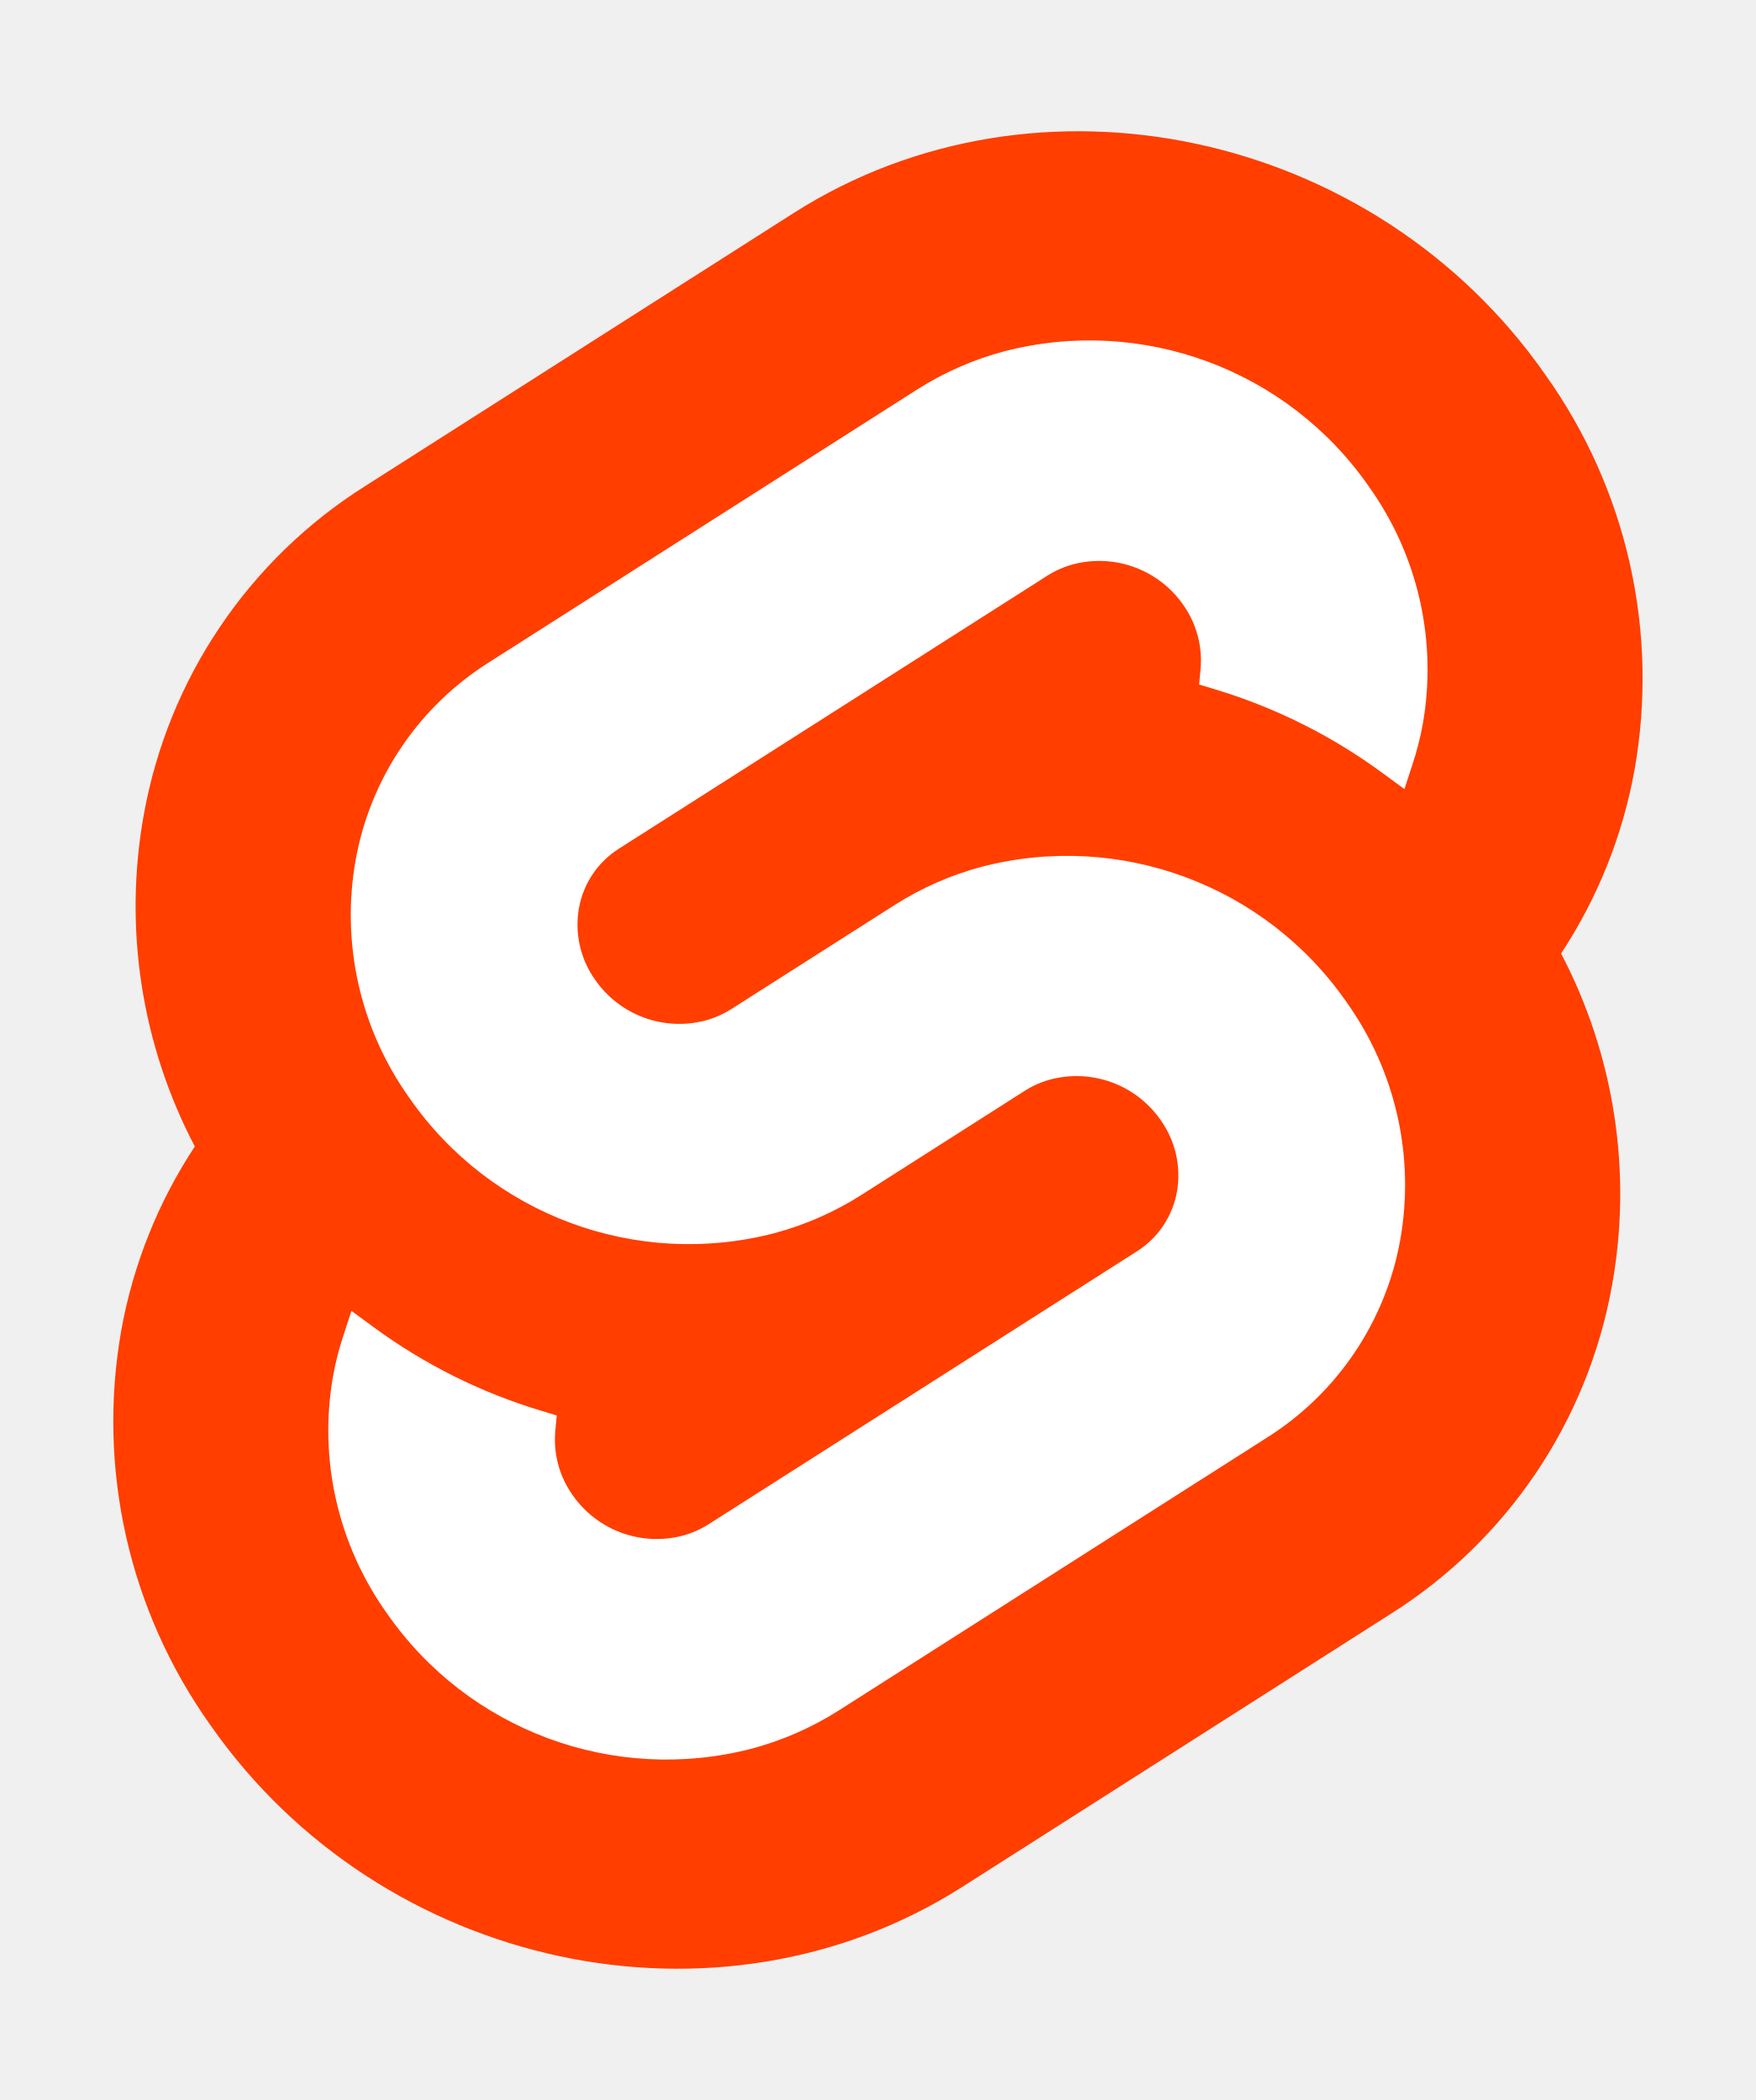
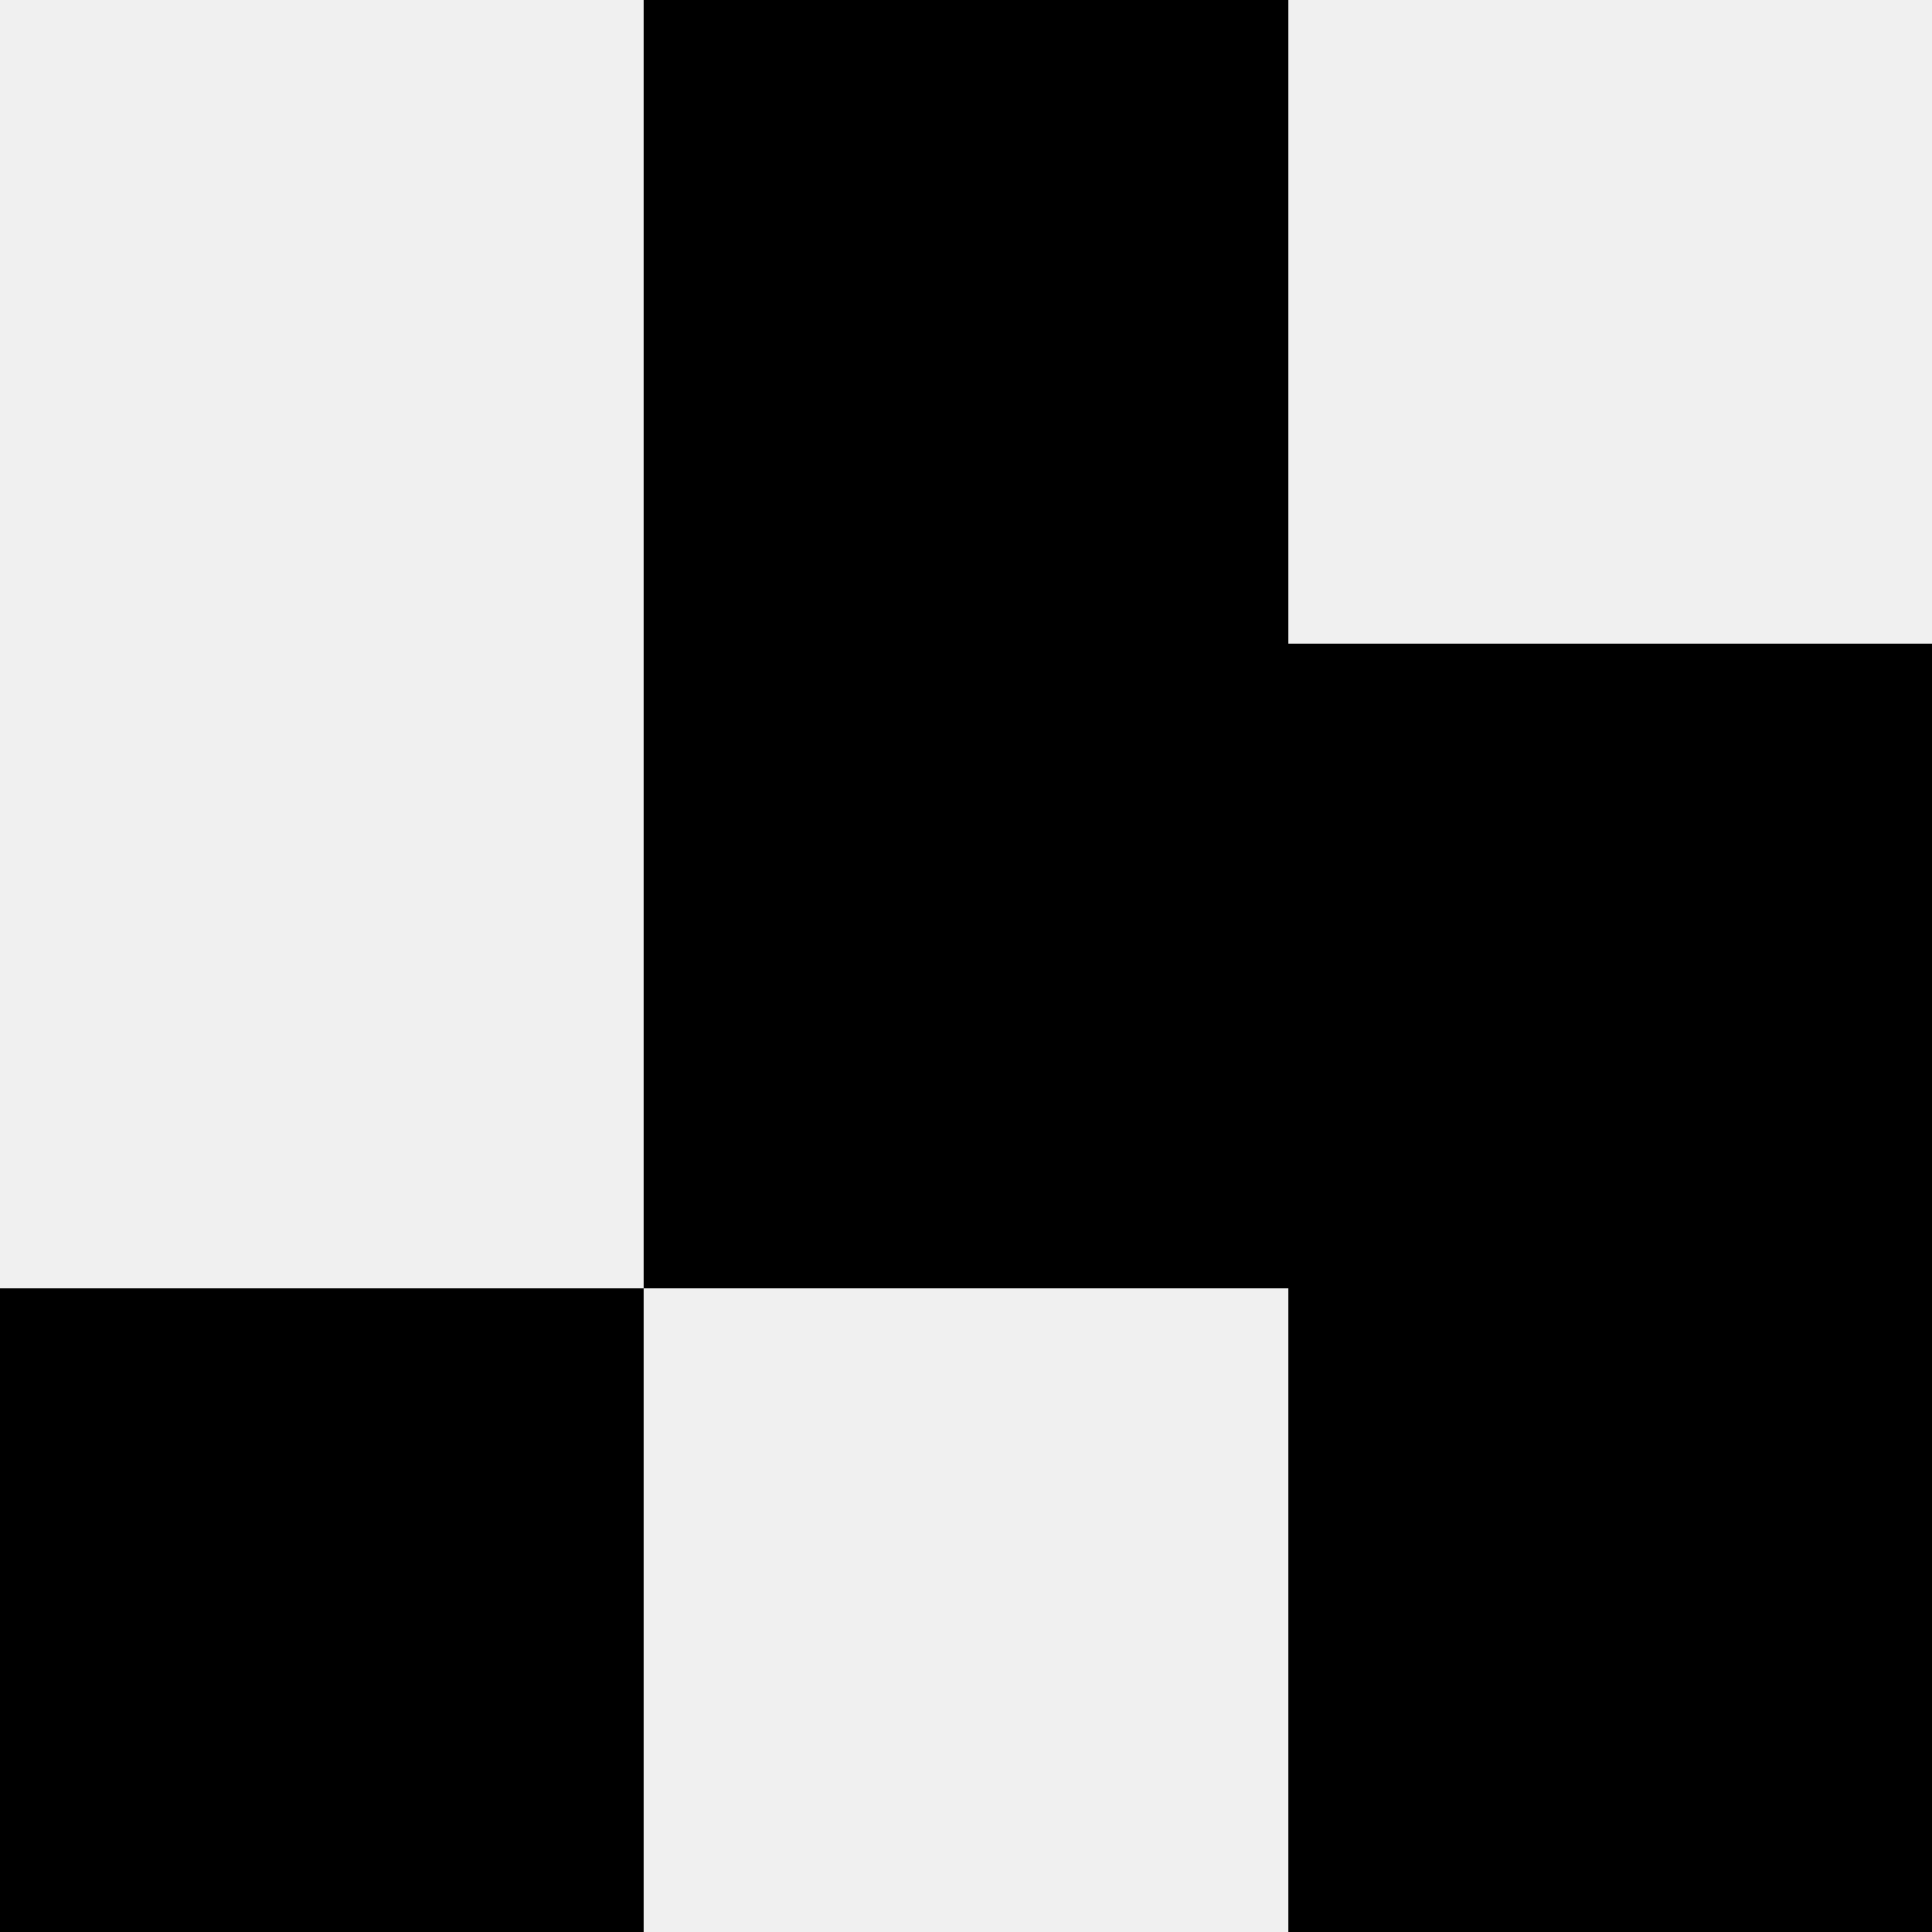
- <svg xmlns="http://www.w3.org/2000/svg" width="107" height="128" viewBox="0 0 107 128">
-   <path d="M94.157 22.819c-10.4-14.885-30.94-19.297-45.792-9.835L22.282 29.608A29.92 29.92 0 0 0 8.764 49.65a31.5 31.5 0 0 0 3.108 20.231 30 30 0 0 0-4.477 11.183 31.9 31.9 0 0 0 5.448 24.116c10.402 14.887 30.942 19.297 45.791 9.835l26.083-16.624A29.92 29.92 0 0 0 98.235 78.35a31.53 31.53 0 0 0-3.105-20.232 30 30 0 0 0 4.474-11.182 31.88 31.88 0 0 0-5.447-24.116" style="fill:#ff3e00" />
-   <path d="M45.817 106.582a20.72 20.72 0 0 1-22.237-8.243 19.17 19.17 0 0 1-3.277-14.503 18 18 0 0 1 .624-2.435l.49-1.498 1.337.981a33.6 33.6 0 0 0 10.203 5.098l.97.294-.09.968a5.85 5.85 0 0 0 1.052 3.878 6.24 6.24 0 0 0 6.695 2.485 5.8 5.8 0 0 0 1.603-.704L69.27 76.28a5.43 5.43 0 0 0 2.45-3.631 5.8 5.8 0 0 0-.987-4.371 6.24 6.24 0 0 0-6.698-2.487 5.7 5.7 0 0 0-1.6.704l-9.953 6.345a19 19 0 0 1-5.296 2.326 20.72 20.72 0 0 1-22.237-8.243 19.17 19.17 0 0 1-3.277-14.502 17.99 17.99 0 0 1 8.13-12.052l26.081-16.623a19 19 0 0 1 5.3-2.329 20.72 20.72 0 0 1 22.237 8.243 19.17 19.17 0 0 1 3.277 14.503 18 18 0 0 1-.624 2.435l-.49 1.498-1.337-.98a33.6 33.6 0 0 0-10.203-5.1l-.97-.294.09-.968a5.86 5.86 0 0 0-1.052-3.878 6.24 6.24 0 0 0-6.696-2.485 5.8 5.8 0 0 0-1.602.704L37.73 51.72a5.42 5.42 0 0 0-2.449 3.63 5.79 5.79 0 0 0 .986 4.372 6.24 6.24 0 0 0 6.698 2.486 5.8 5.8 0 0 0 1.602-.704l9.952-6.342a19 19 0 0 1 5.295-2.328 20.72 20.72 0 0 1 22.237 8.242 19.17 19.17 0 0 1 3.277 14.503 18 18 0 0 1-8.13 12.053l-26.081 16.622a19 19 0 0 1-5.3 2.328" style="fill:#fff" />
+ <svg xmlns="http://www.w3.org/2000/svg" viewBox="0 0 3 3" shape-rendering="crispEdges">
+   <style>path{fill:#000}@media (prefers-color-scheme:dark){path{fill:#fff}}</style>
+   <path d="M1 0h1v1h1v2h-1v-1h-1zM0 2h1v1h-1z" />
</svg>
